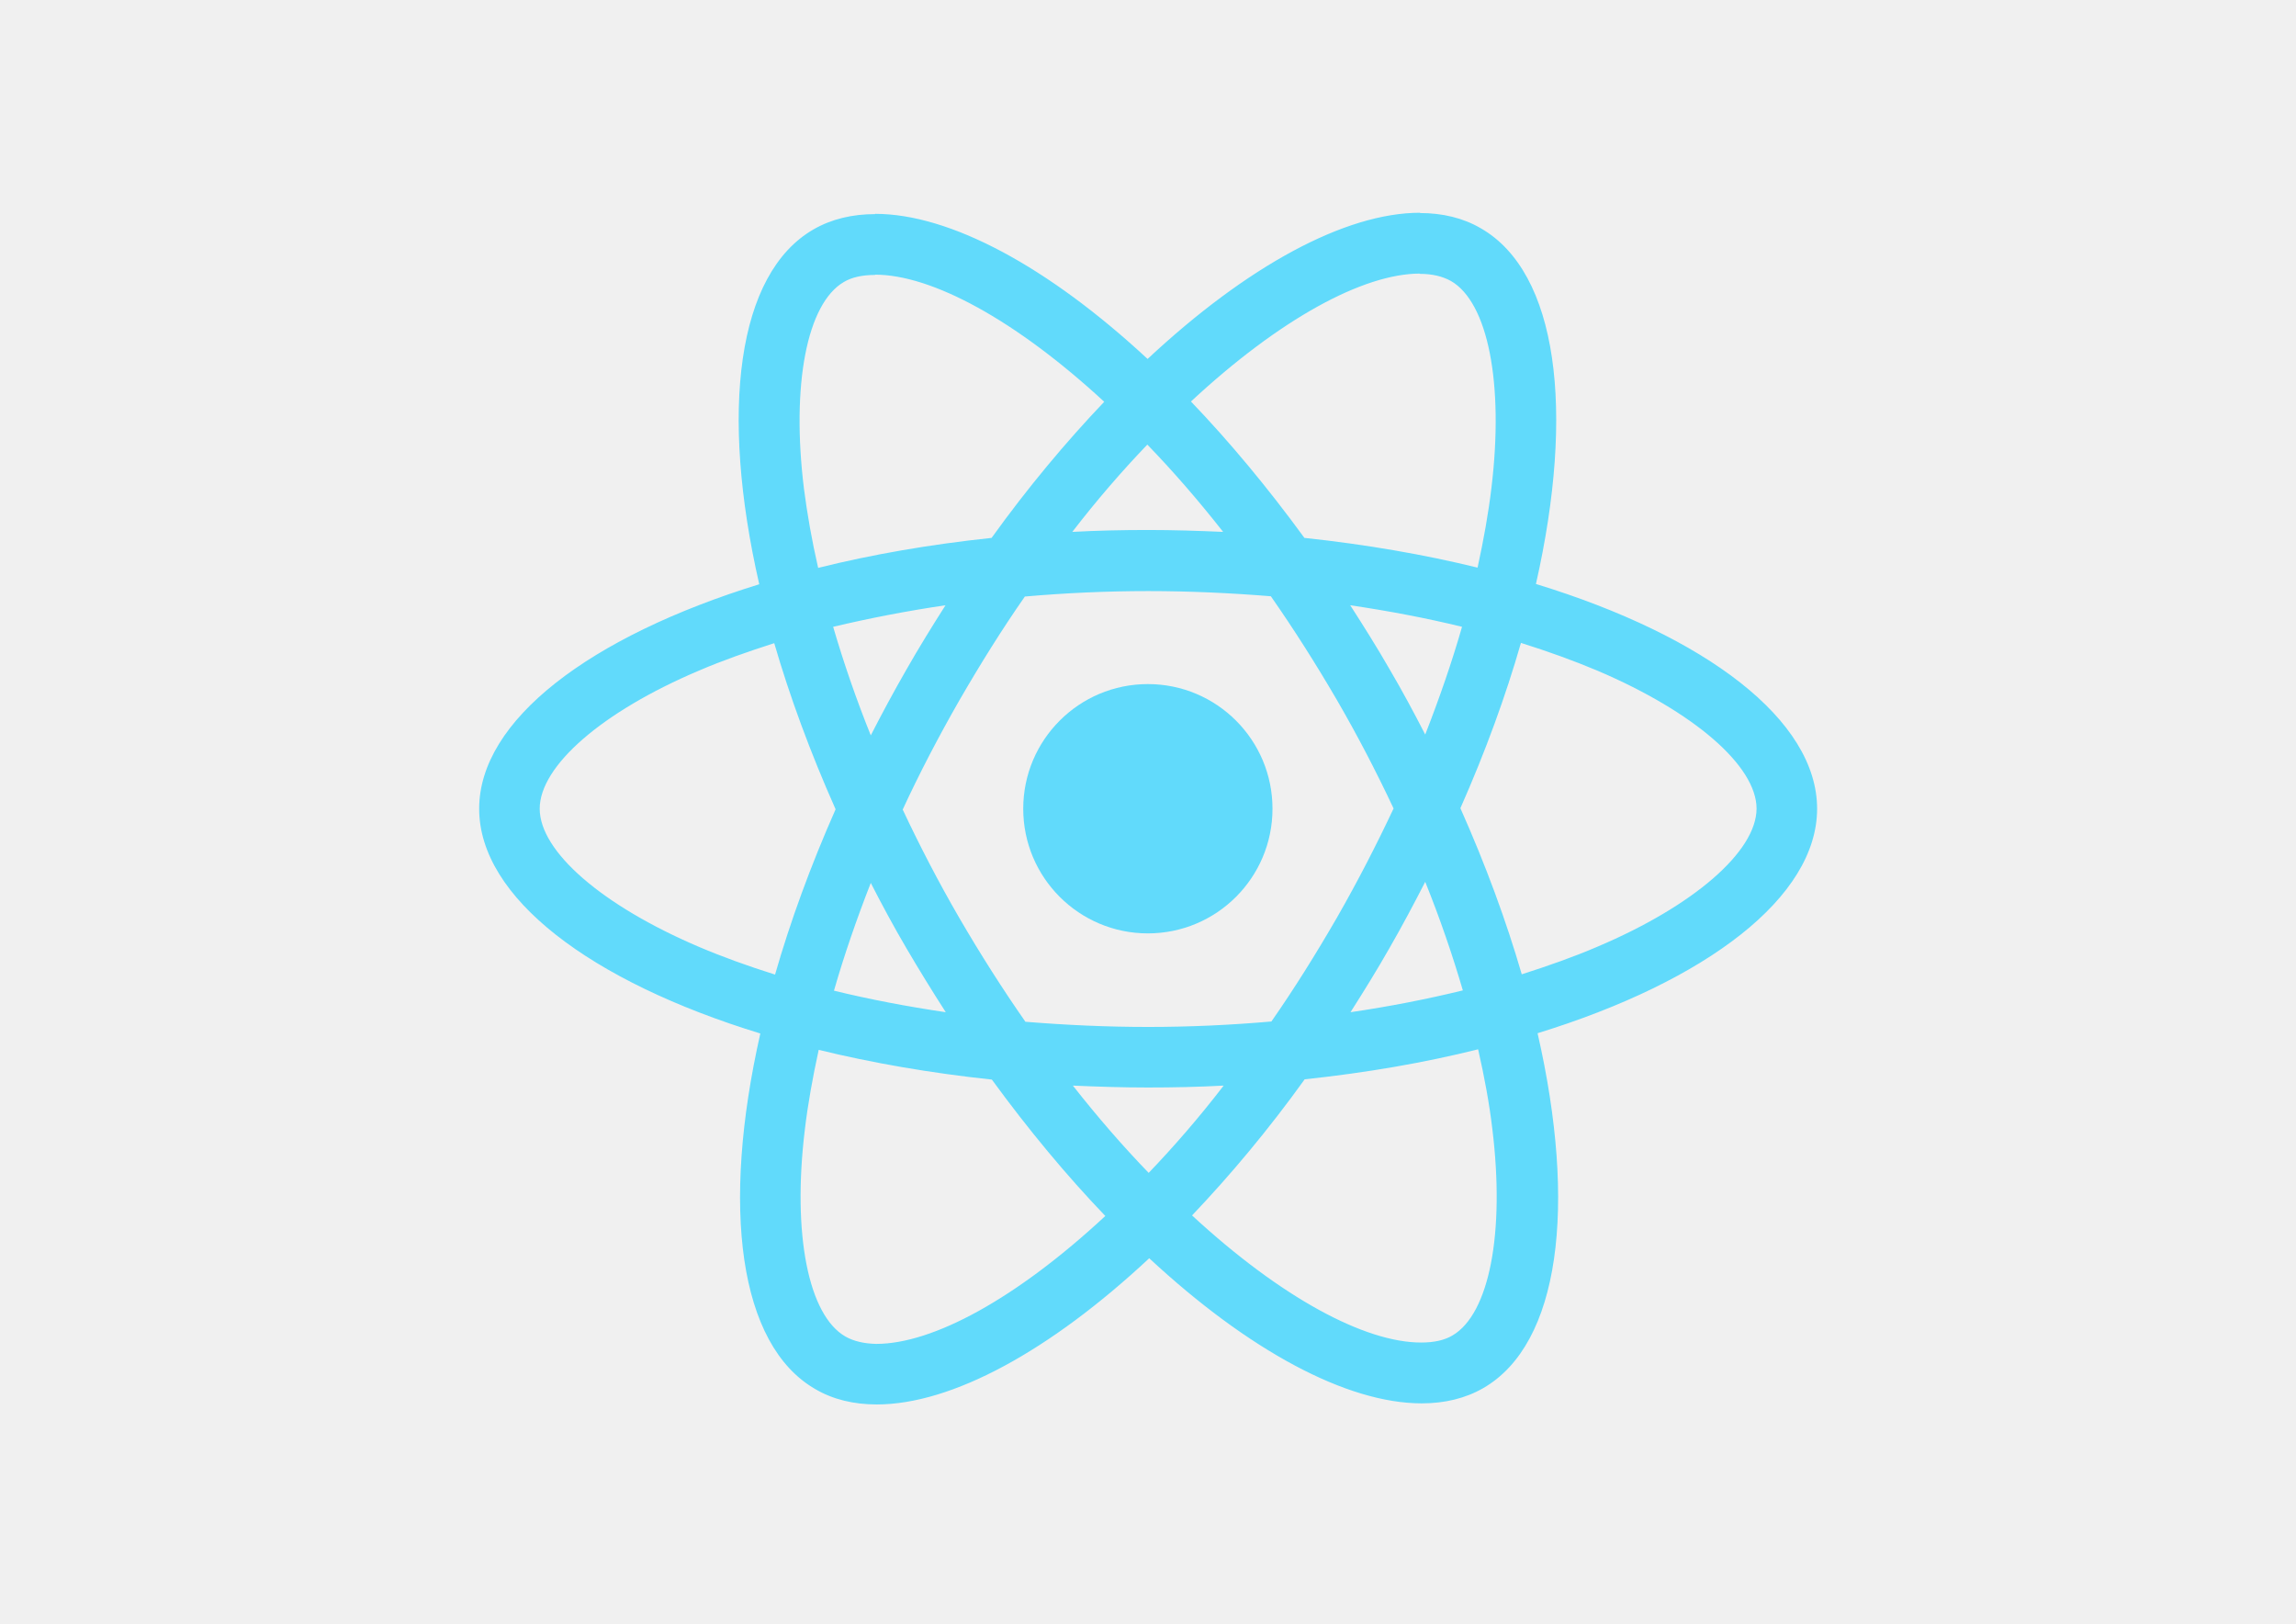
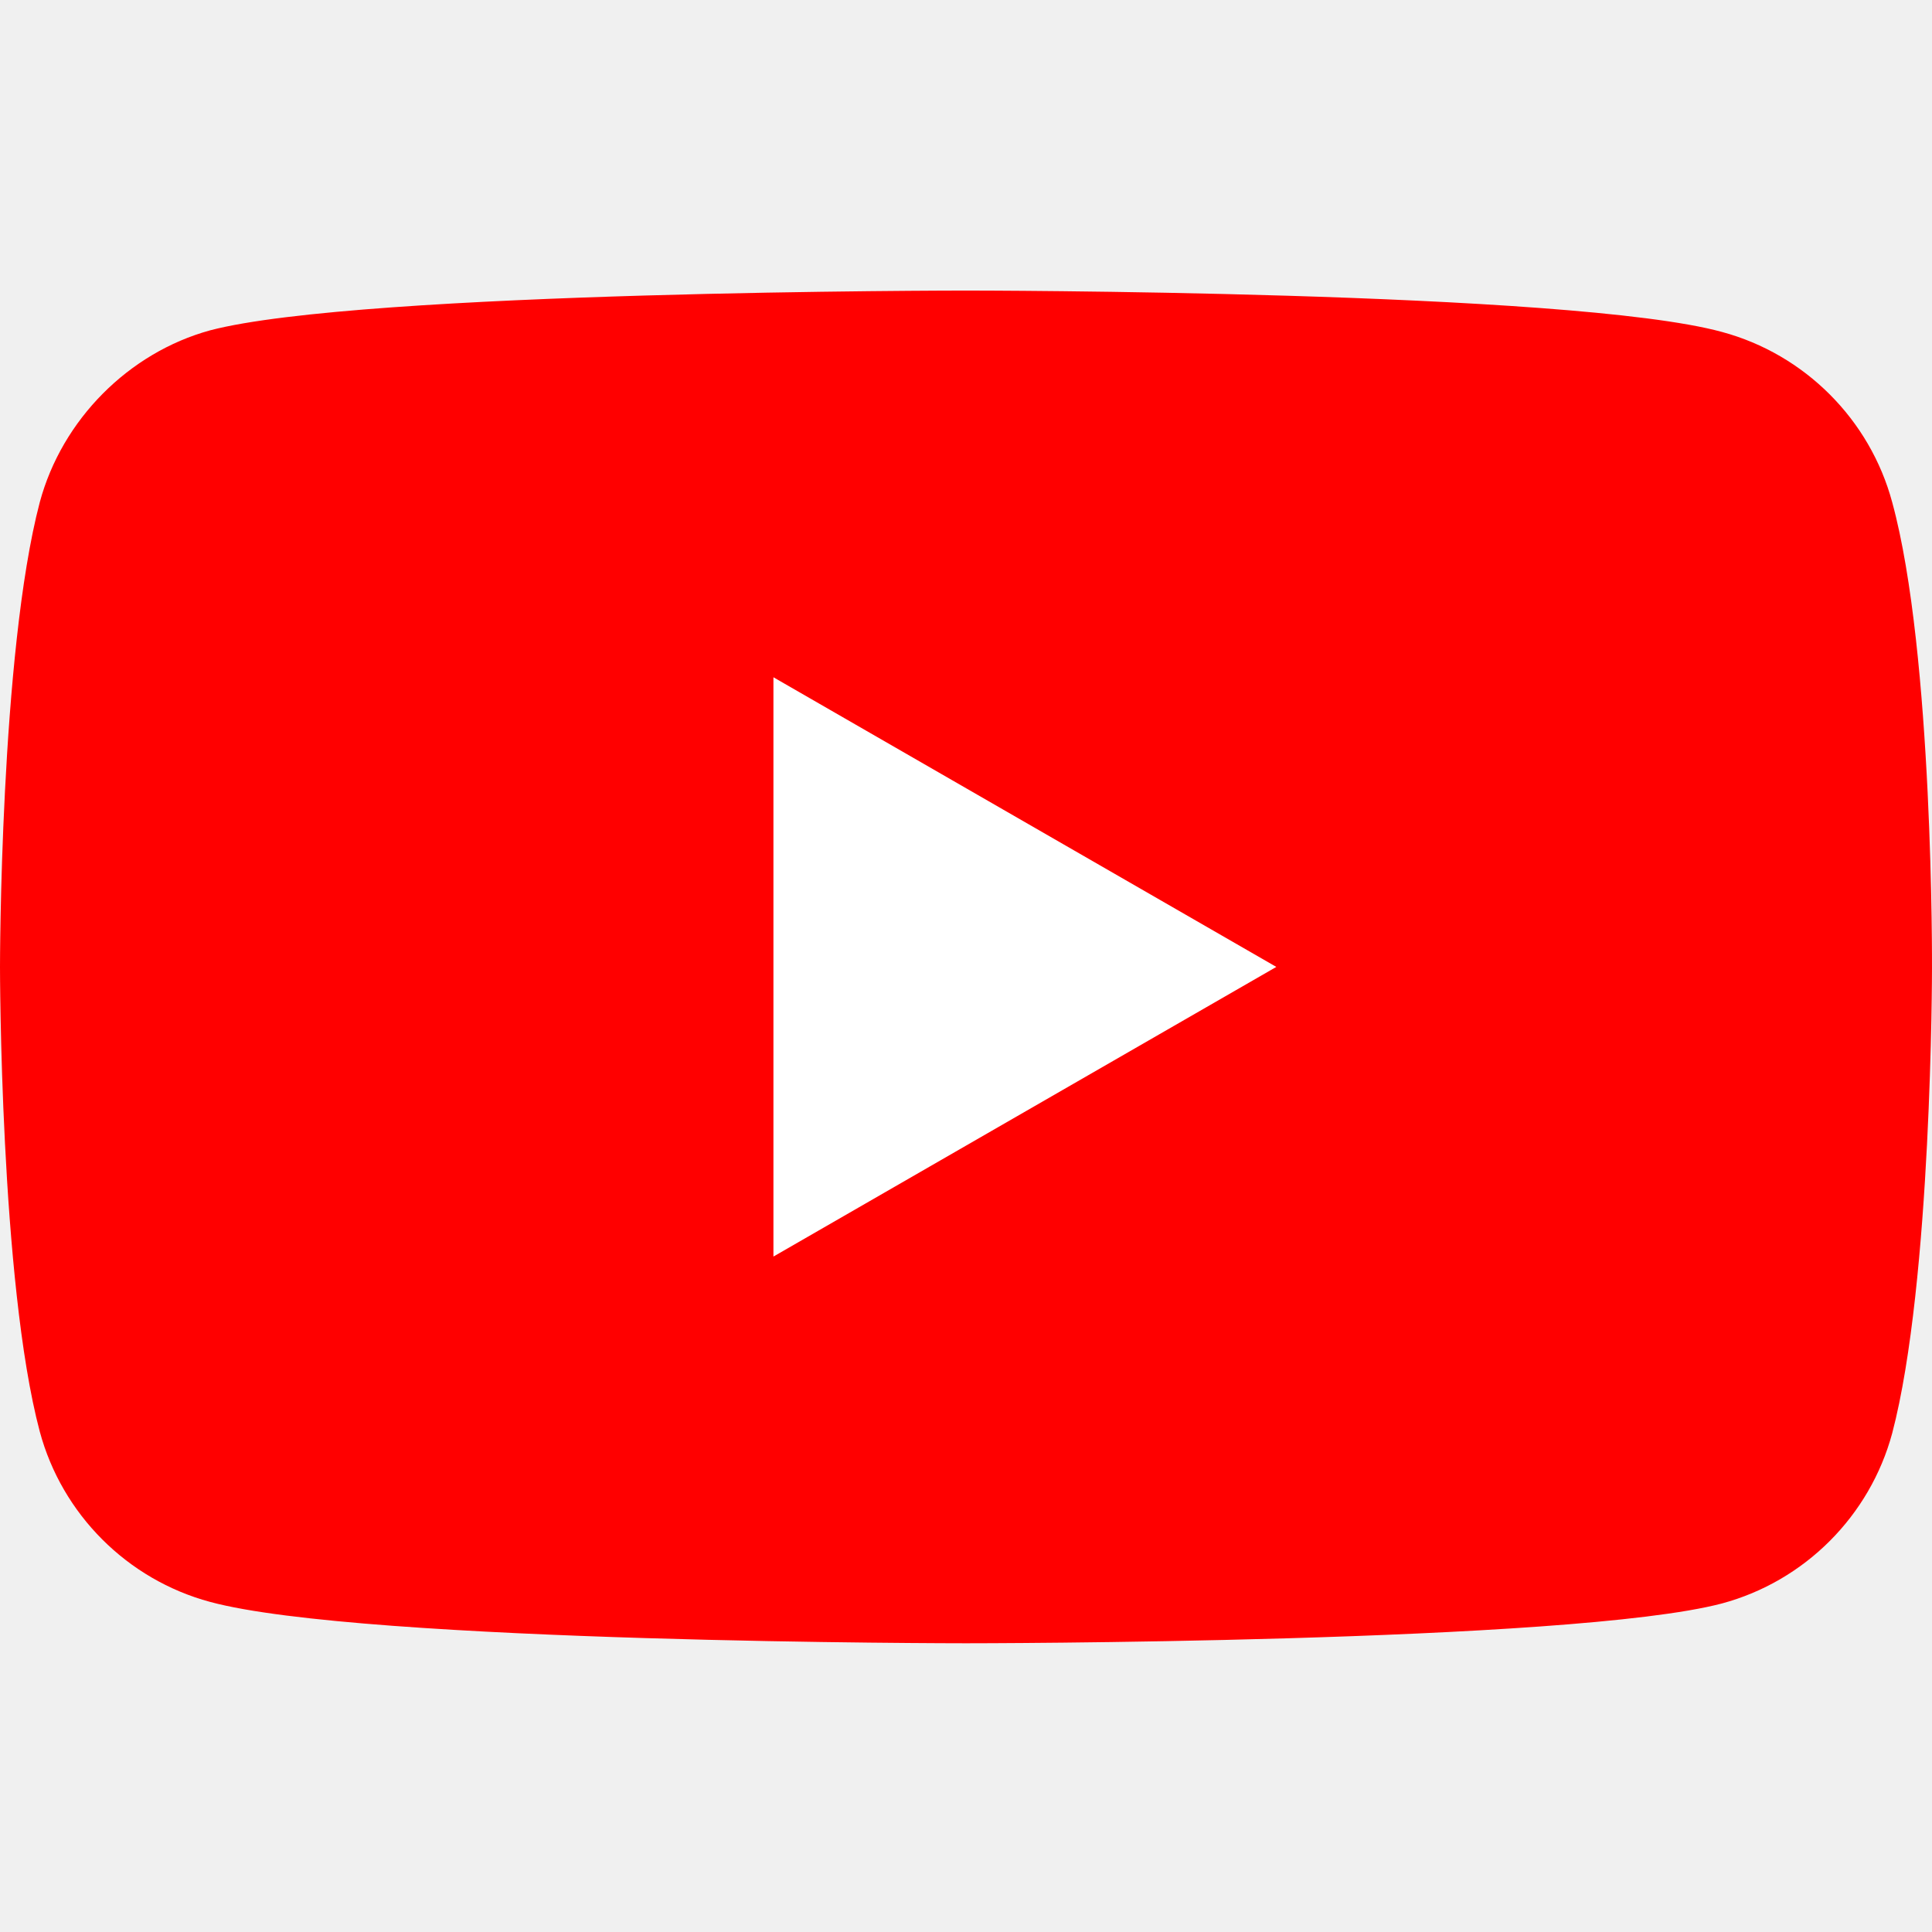
- <svg xmlns="http://www.w3.org/2000/svg" viewBox="0 0 841.9 595.3">
-   <g fill="#61DAFB">
-     <path d="M666.3 296.5c0-32.5-40.7-63.3-103.1-82.4 14.4-63.6 8-114.2-20.2-130.4-6.5-3.8-14.1-5.6-22.4-5.6v22.3c4.6 0 8.3.9 11.4 2.6 13.6 7.8 19.5 37.5 14.9 75.7-1.1 9.4-2.9 19.3-5.1 29.4-19.6-4.8-41-8.5-63.5-10.9-13.5-18.5-27.5-35.3-41.6-50 32.6-30.3 63.2-46.9 84-46.9V78c-27.5 0-63.5 19.6-99.9 53.6-36.4-33.8-72.4-53.2-99.9-53.2v22.3c20.7 0 51.4 16.5 84 46.6-14 14.7-28 31.4-41.3 49.9-22.6 2.4-44 6.1-63.6 11-2.3-10-4-19.7-5.2-29-4.7-38.2 1.1-67.9 14.6-75.8 3-1.8 6.9-2.6 11.5-2.6V78.5c-8.4 0-16 1.8-22.6 5.6-28.1 16.2-34.4 66.7-19.9 130.1-62.2 19.2-102.7 49.9-102.7 82.3 0 32.5 40.7 63.3 103.1 82.4-14.4 63.6-8 114.2 20.2 130.4 6.5 3.8 14.1 5.6 22.5 5.6 27.5 0 63.5-19.6 99.9-53.6 36.4 33.8 72.4 53.2 99.9 53.2 8.4 0 16-1.8 22.6-5.6 28.1-16.2 34.4-66.7 19.9-130.1 62-19.1 102.5-49.9 102.5-82.3zm-130.2-66.7c-3.7 12.9-8.3 26.2-13.5 39.5-4.1-8-8.4-16-13.1-24-4.6-8-9.5-15.8-14.4-23.4 14.2 2.1 27.9 4.7 41 7.9zm-45.8 106.5c-7.8 13.5-15.8 26.3-24.1 38.2-14.9 1.3-30 2-45.2 2-15.1 0-30.2-.7-45-1.9-8.3-11.9-16.4-24.6-24.2-38-7.6-13.1-14.5-26.4-20.8-39.8 6.2-13.4 13.2-26.8 20.7-39.9 7.8-13.5 15.8-26.3 24.1-38.2 14.9-1.3 30-2 45.2-2 15.1 0 30.2.7 45 1.9 8.3 11.9 16.4 24.6 24.2 38 7.6 13.1 14.5 26.4 20.8 39.8-6.3 13.4-13.2 26.8-20.7 39.9zm32.3-13c5.4 13.4 10 26.8 13.8 39.8-13.1 3.2-26.9 5.9-41.2 8 4.9-7.7 9.8-15.6 14.4-23.7 4.6-8 8.9-16.1 13-24.1zM421.2 430c-9.3-9.6-18.6-20.3-27.8-32 9 .4 18.2.7 27.5.7 9.4 0 18.7-.2 27.8-.7-9 11.7-18.3 22.4-27.5 32zm-74.4-58.9c-14.2-2.1-27.9-4.7-41-7.9 3.7-12.9 8.3-26.2 13.5-39.5 4.1 8 8.4 16 13.1 24 4.7 8 9.5 15.8 14.4 23.4zM420.7 163c9.3 9.6 18.6 20.3 27.8 32-9-.4-18.2-.7-27.5-.7-9.4 0-18.7.2-27.8.7 9-11.7 18.3-22.4 27.5-32zm-74 58.9c-4.9 7.7-9.8 15.6-14.4 23.7-4.6 8-8.9 16-13 24-5.4-13.4-10-26.8-13.8-39.8 13.1-3.1 26.9-5.8 41.2-7.9zm-90.5 125.2c-35.4-15.1-58.3-34.9-58.3-50.6 0-15.7 22.9-35.6 58.3-50.6 8.6-3.7 18-7 27.7-10.1 5.7 19.6 13.2 40 22.5 60.9-9.2 20.8-16.6 41.1-22.2 60.6-9.9-3.1-19.3-6.5-28-10.2zM310 490c-13.6-7.8-19.5-37.5-14.9-75.7 1.1-9.4 2.9-19.3 5.1-29.4 19.6 4.8 41 8.5 63.5 10.9 13.5 18.5 27.5 35.3 41.6 50-32.6 30.3-63.2 46.9-84 46.9-4.5-.1-8.3-1-11.3-2.7zm237.2-76.2c4.7 38.2-1.1 67.9-14.6 75.8-3 1.8-6.9 2.6-11.5 2.6-20.7 0-51.4-16.5-84-46.6 14-14.7 28-31.4 41.3-49.9 22.6-2.4 44-6.1 63.6-11 2.3 10.1 4.1 19.8 5.2 29.1zm38.5-66.7c-8.6 3.7-18 7-27.7 10.1-5.7-19.6-13.2-40-22.5-60.9 9.2-20.8 16.6-41.1 22.2-60.6 9.9 3.1 19.3 6.5 28.1 10.2 35.4 15.1 58.3 34.9 58.3 50.6-.1 15.7-23 35.6-58.4 50.6zM320.8 78.4z" />
-     <circle cx="420.9" cy="296.5" r="45.7" />
-     <path d="M520.5 78.1z" />
-   </g>
+ <svg xmlns="http://www.w3.org/2000/svg" height="512pt" viewBox="0 -77 512.002 512" width="512pt">
+   <path d="m501.453 56.094c-5.902-21.934-23.195-39.223-45.125-45.129-40.066-10.965-200.332-10.965-200.332-10.965s-160.262 0-200.328 10.547c-21.508 5.902-39.223 23.617-45.125 45.547-10.543 40.062-10.543 123.148-10.543 123.148s0 83.504 10.543 123.148c5.906 21.93 23.195 39.223 45.129 45.129 40.484 10.965 200.328 10.965 200.328 10.965s160.262 0 200.328-10.547c21.934-5.902 39.223-23.195 45.129-45.125 10.543-40.066 10.543-123.148 10.543-123.148s.422-83.508-10.547-123.57zm0 0" fill="#f00" />
+   <path d="m204.969 256 133.27-76.758-133.27-76.758zm0 0" fill="#fff" />
</svg>
